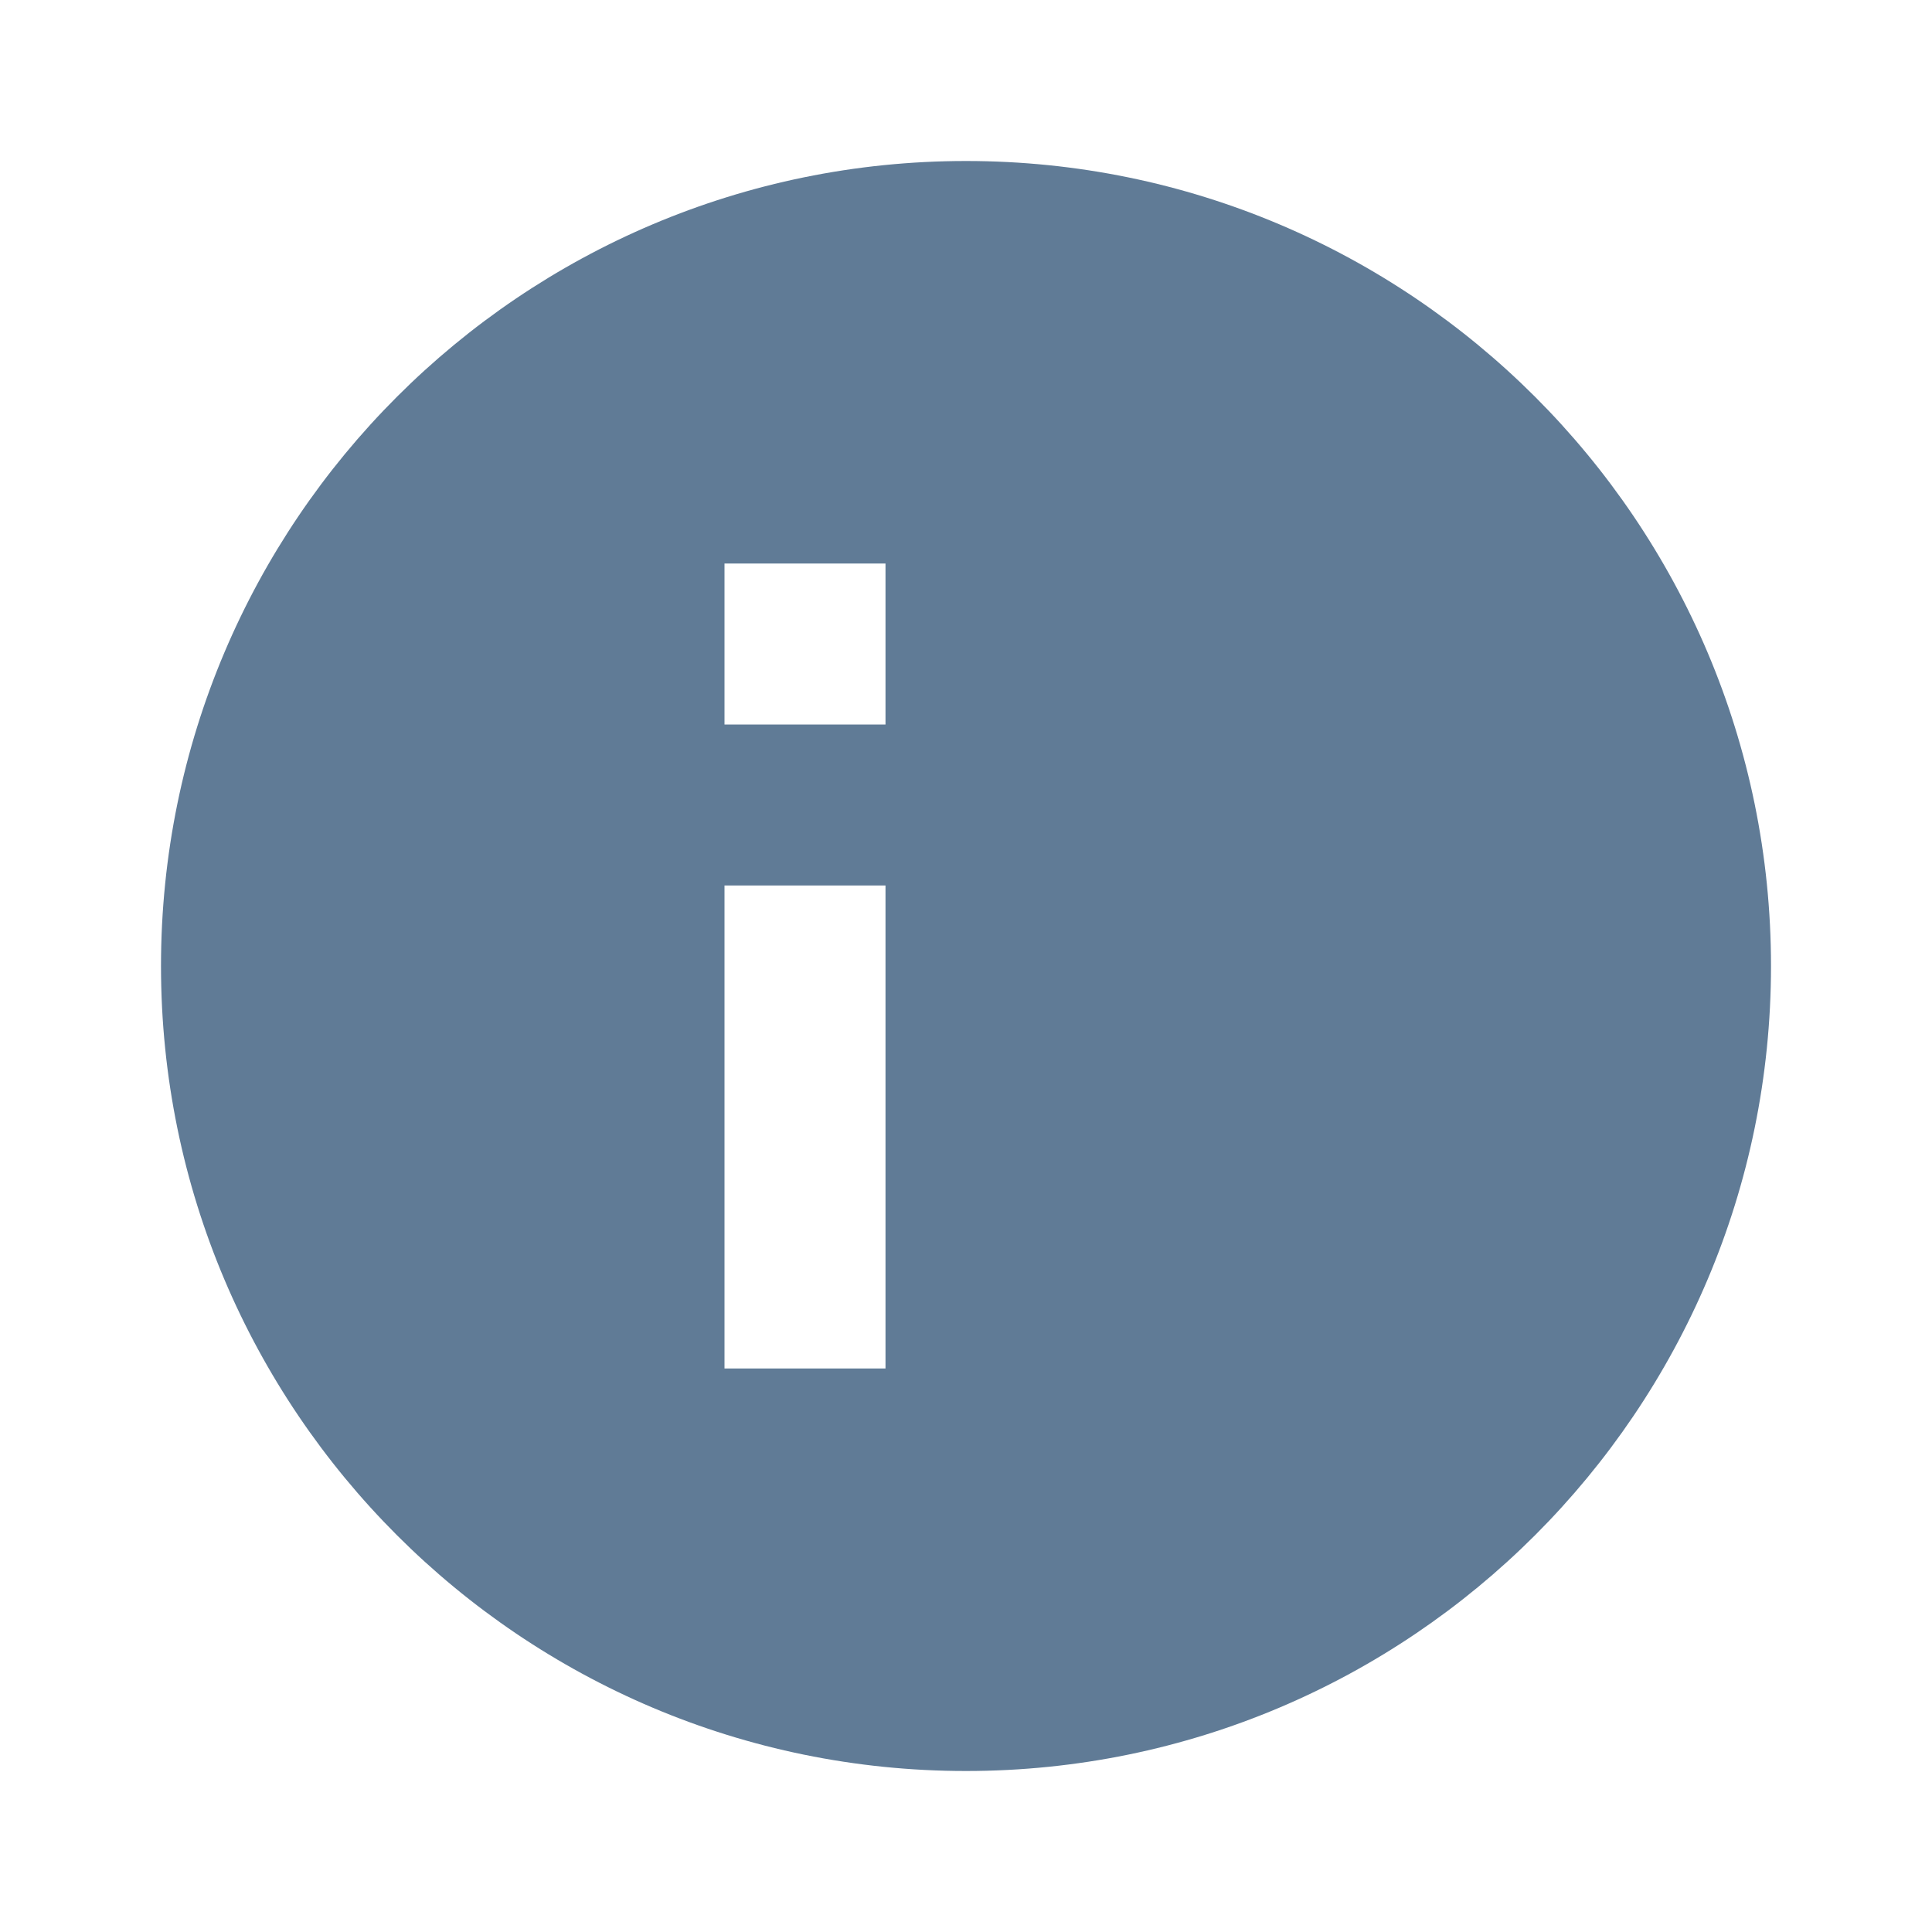
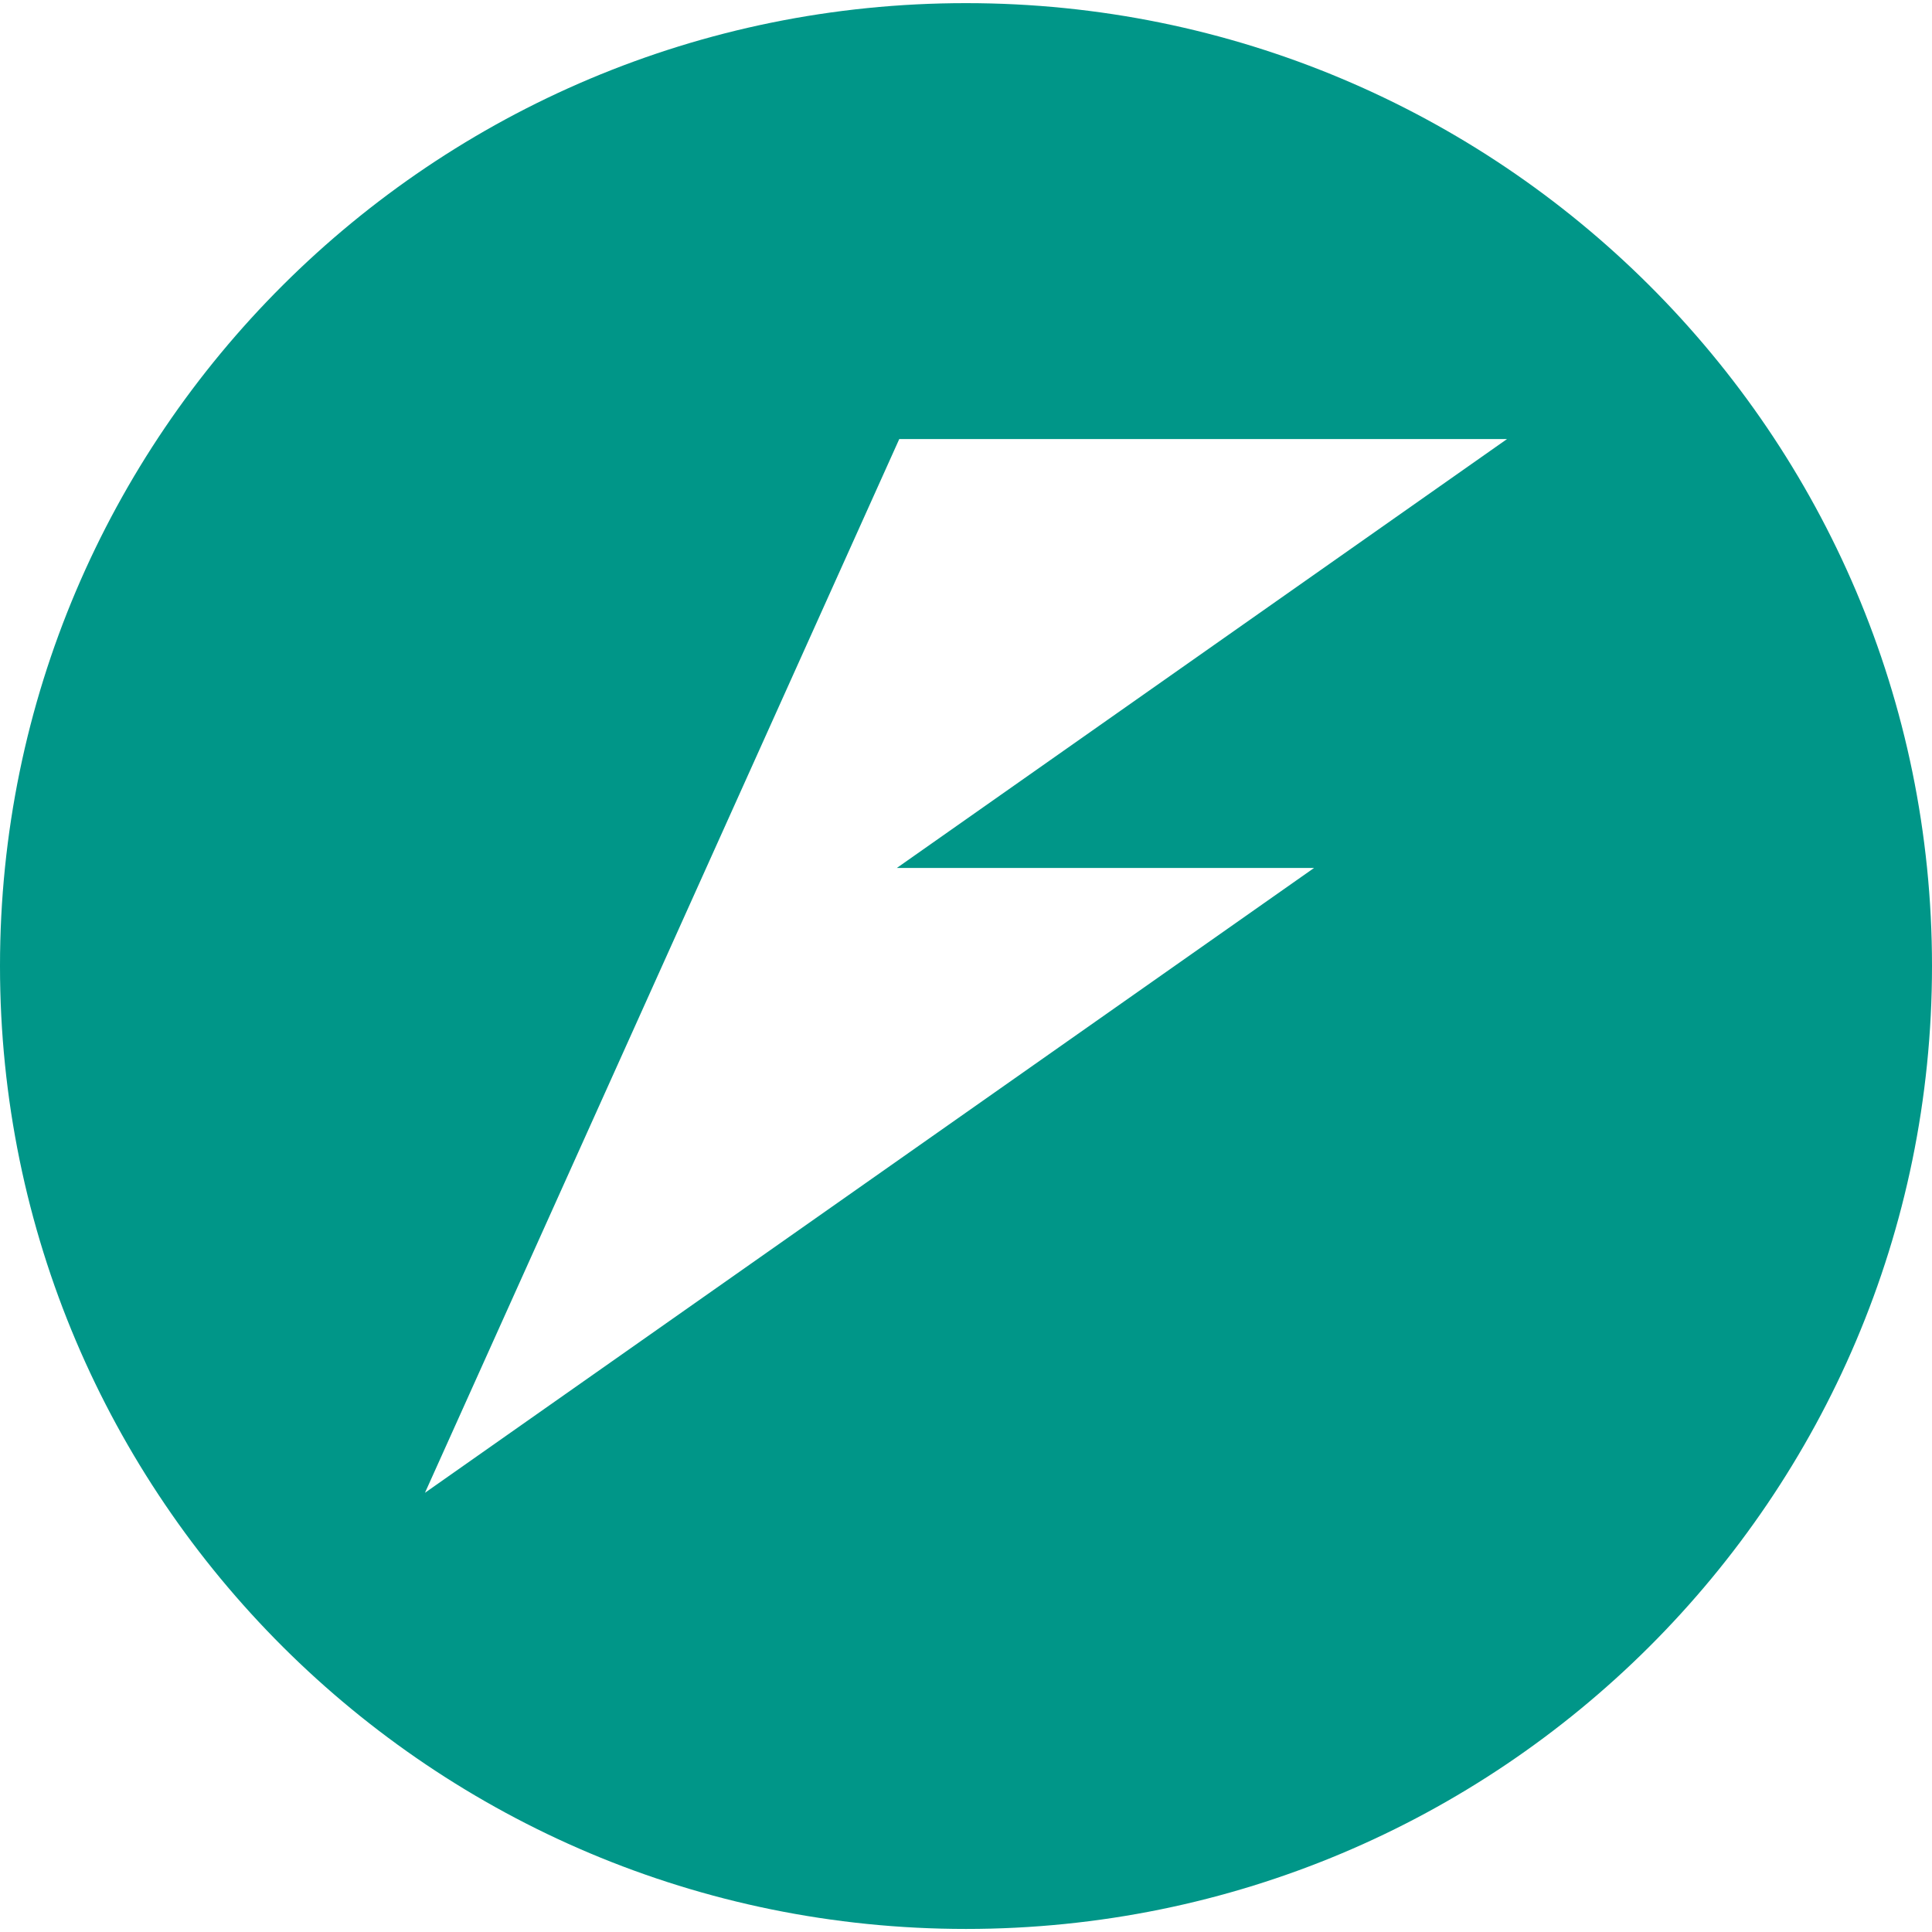
- <svg xmlns="http://www.w3.org/2000/svg" width="24" height="24" viewBox="0 0 24 24" fill="#607B96">
-   <path d="M12 2C6.48 2 2 6.48 2 12s4.48 10 10 10 10-4.48 10-10S17.52 2 12 2zm-1 15h-2v-6h2v6zm0-8h-2V7h2v2z" />
+ <svg xmlns="http://www.w3.org/2000/svg" fill="#009688" role="img" viewBox="0 0 24 24">
+   <path d="M12 .039C5.373.038 0 5.393 0 11.999c-.001 6.607 5.372 11.963 12 11.963 6.628 0 12.001-5.356 12-11.963-0-6.606-5.373-11.96-12-11.96m-.829 5.415h7.55l-7.58 5.328h5.183L5.279 18.544q2.947-6.544 5.892-13.09" />
</svg>
